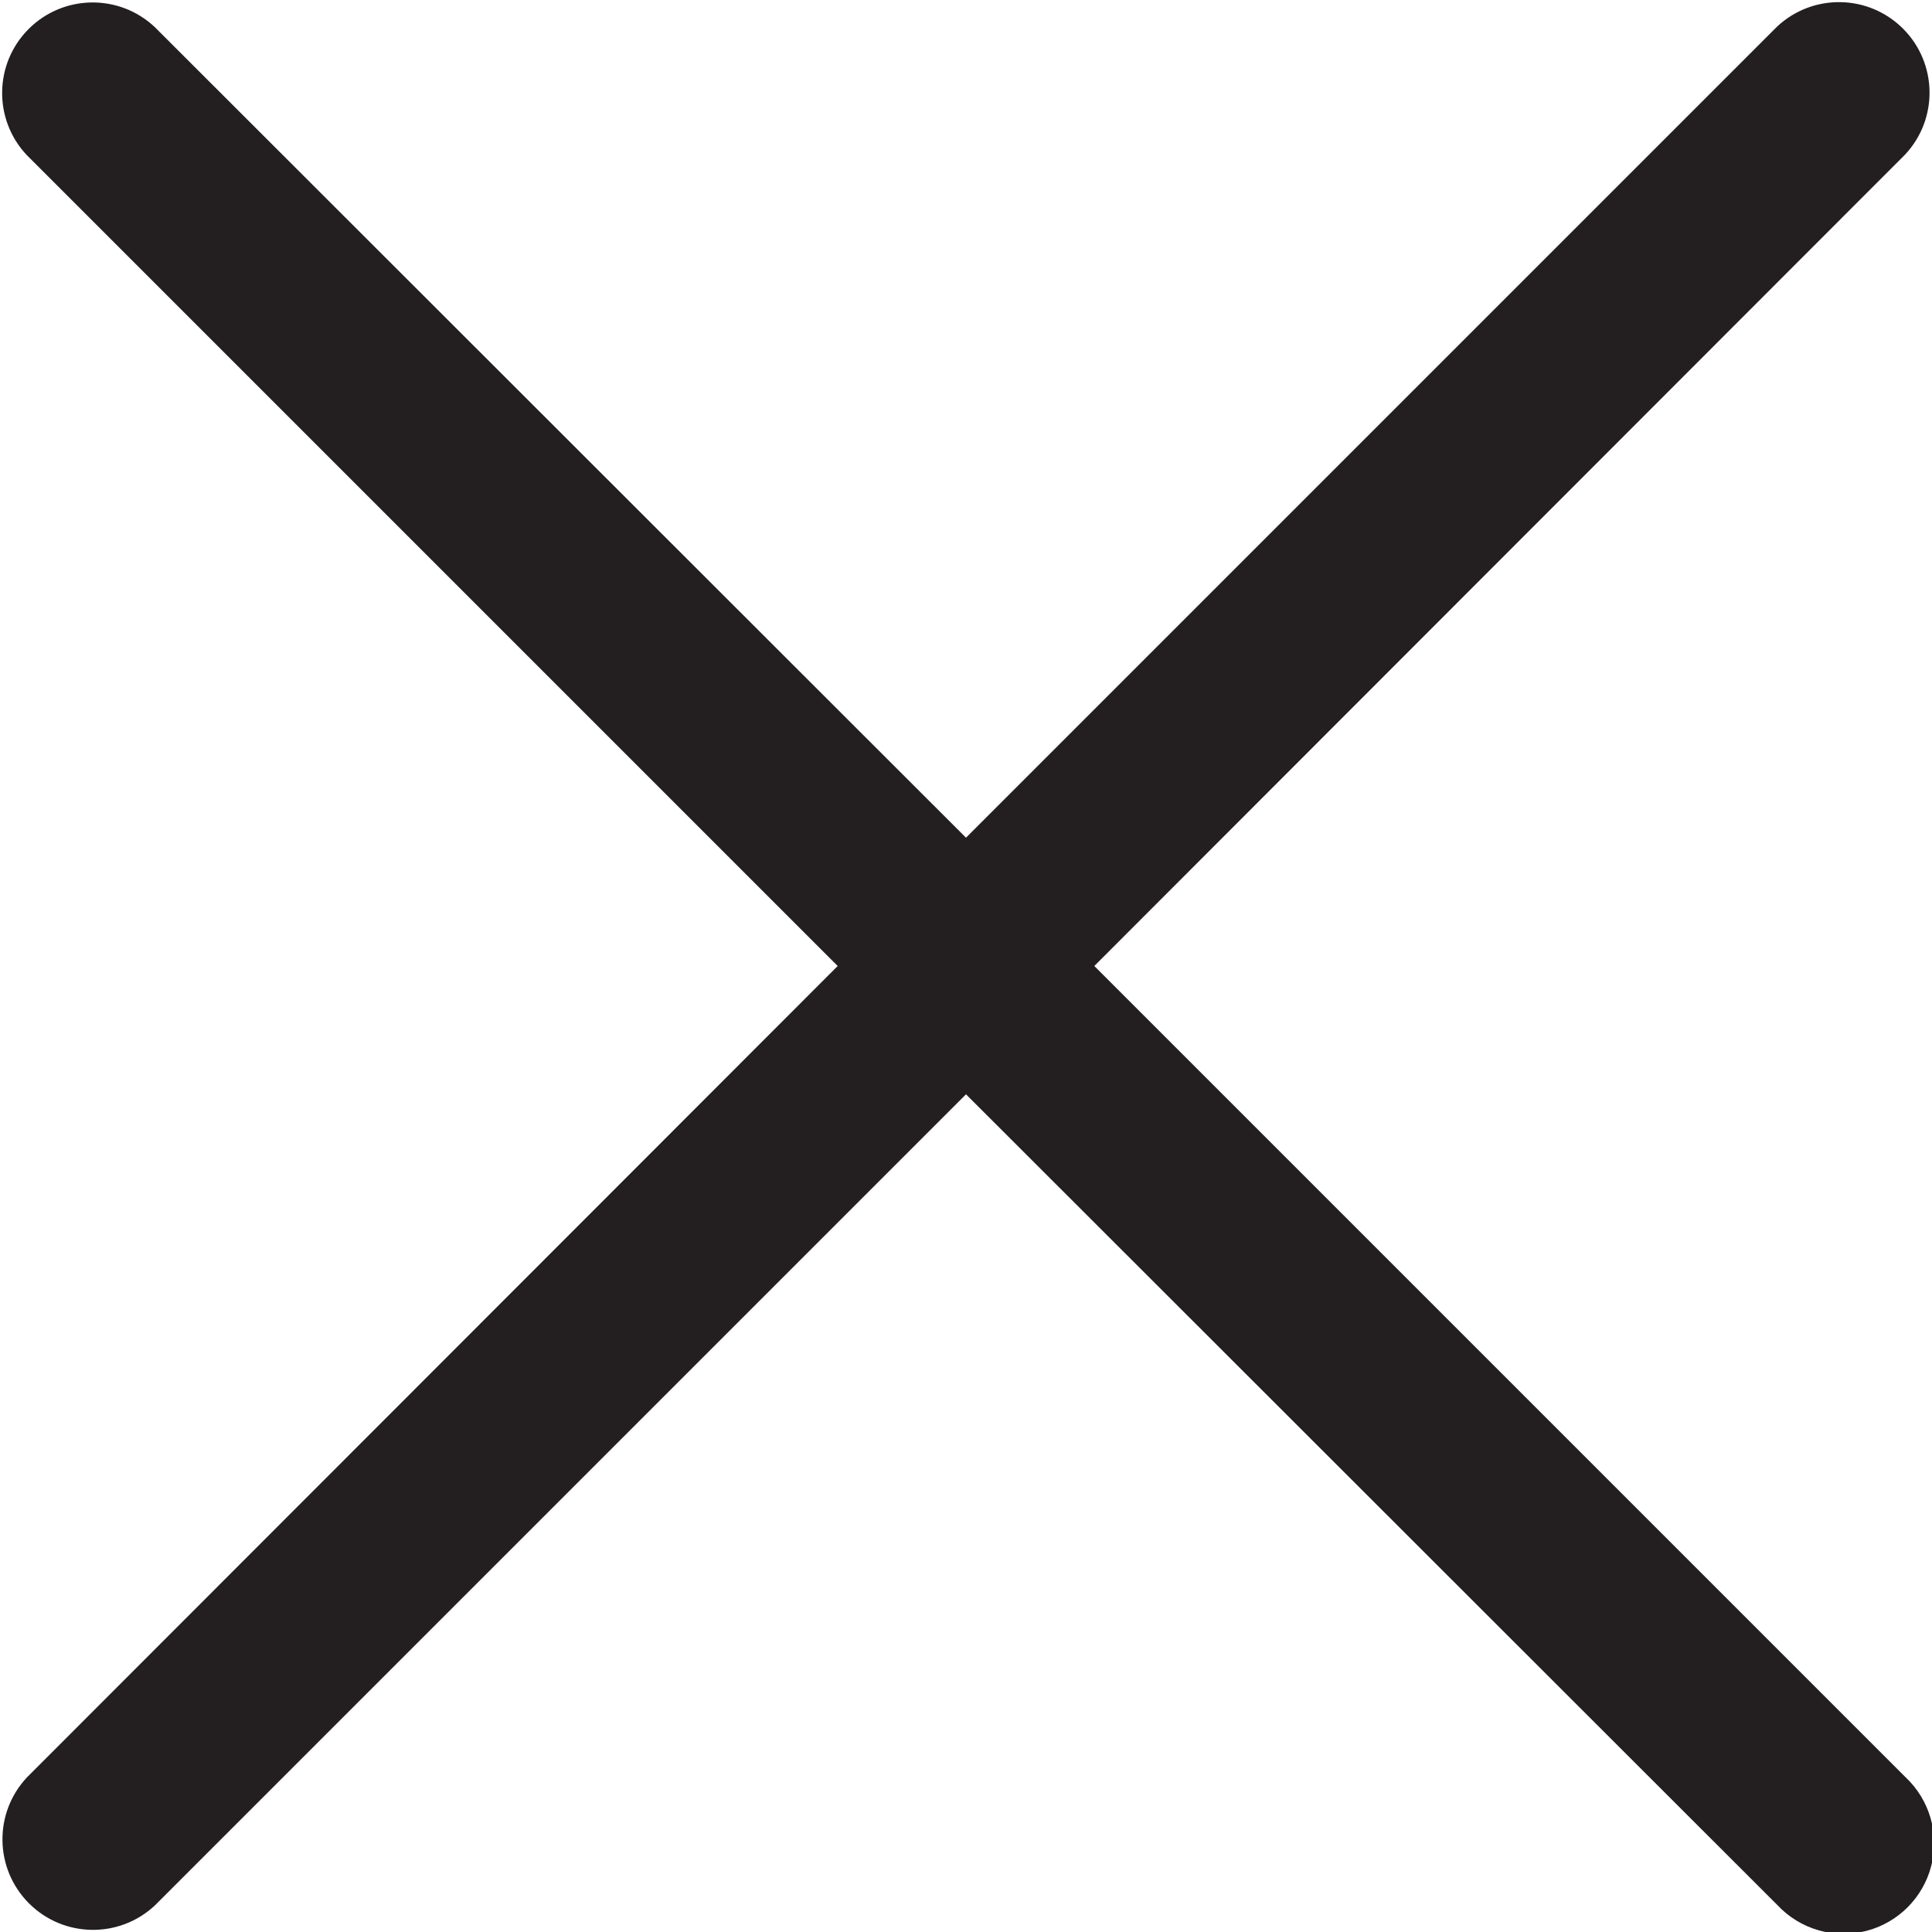
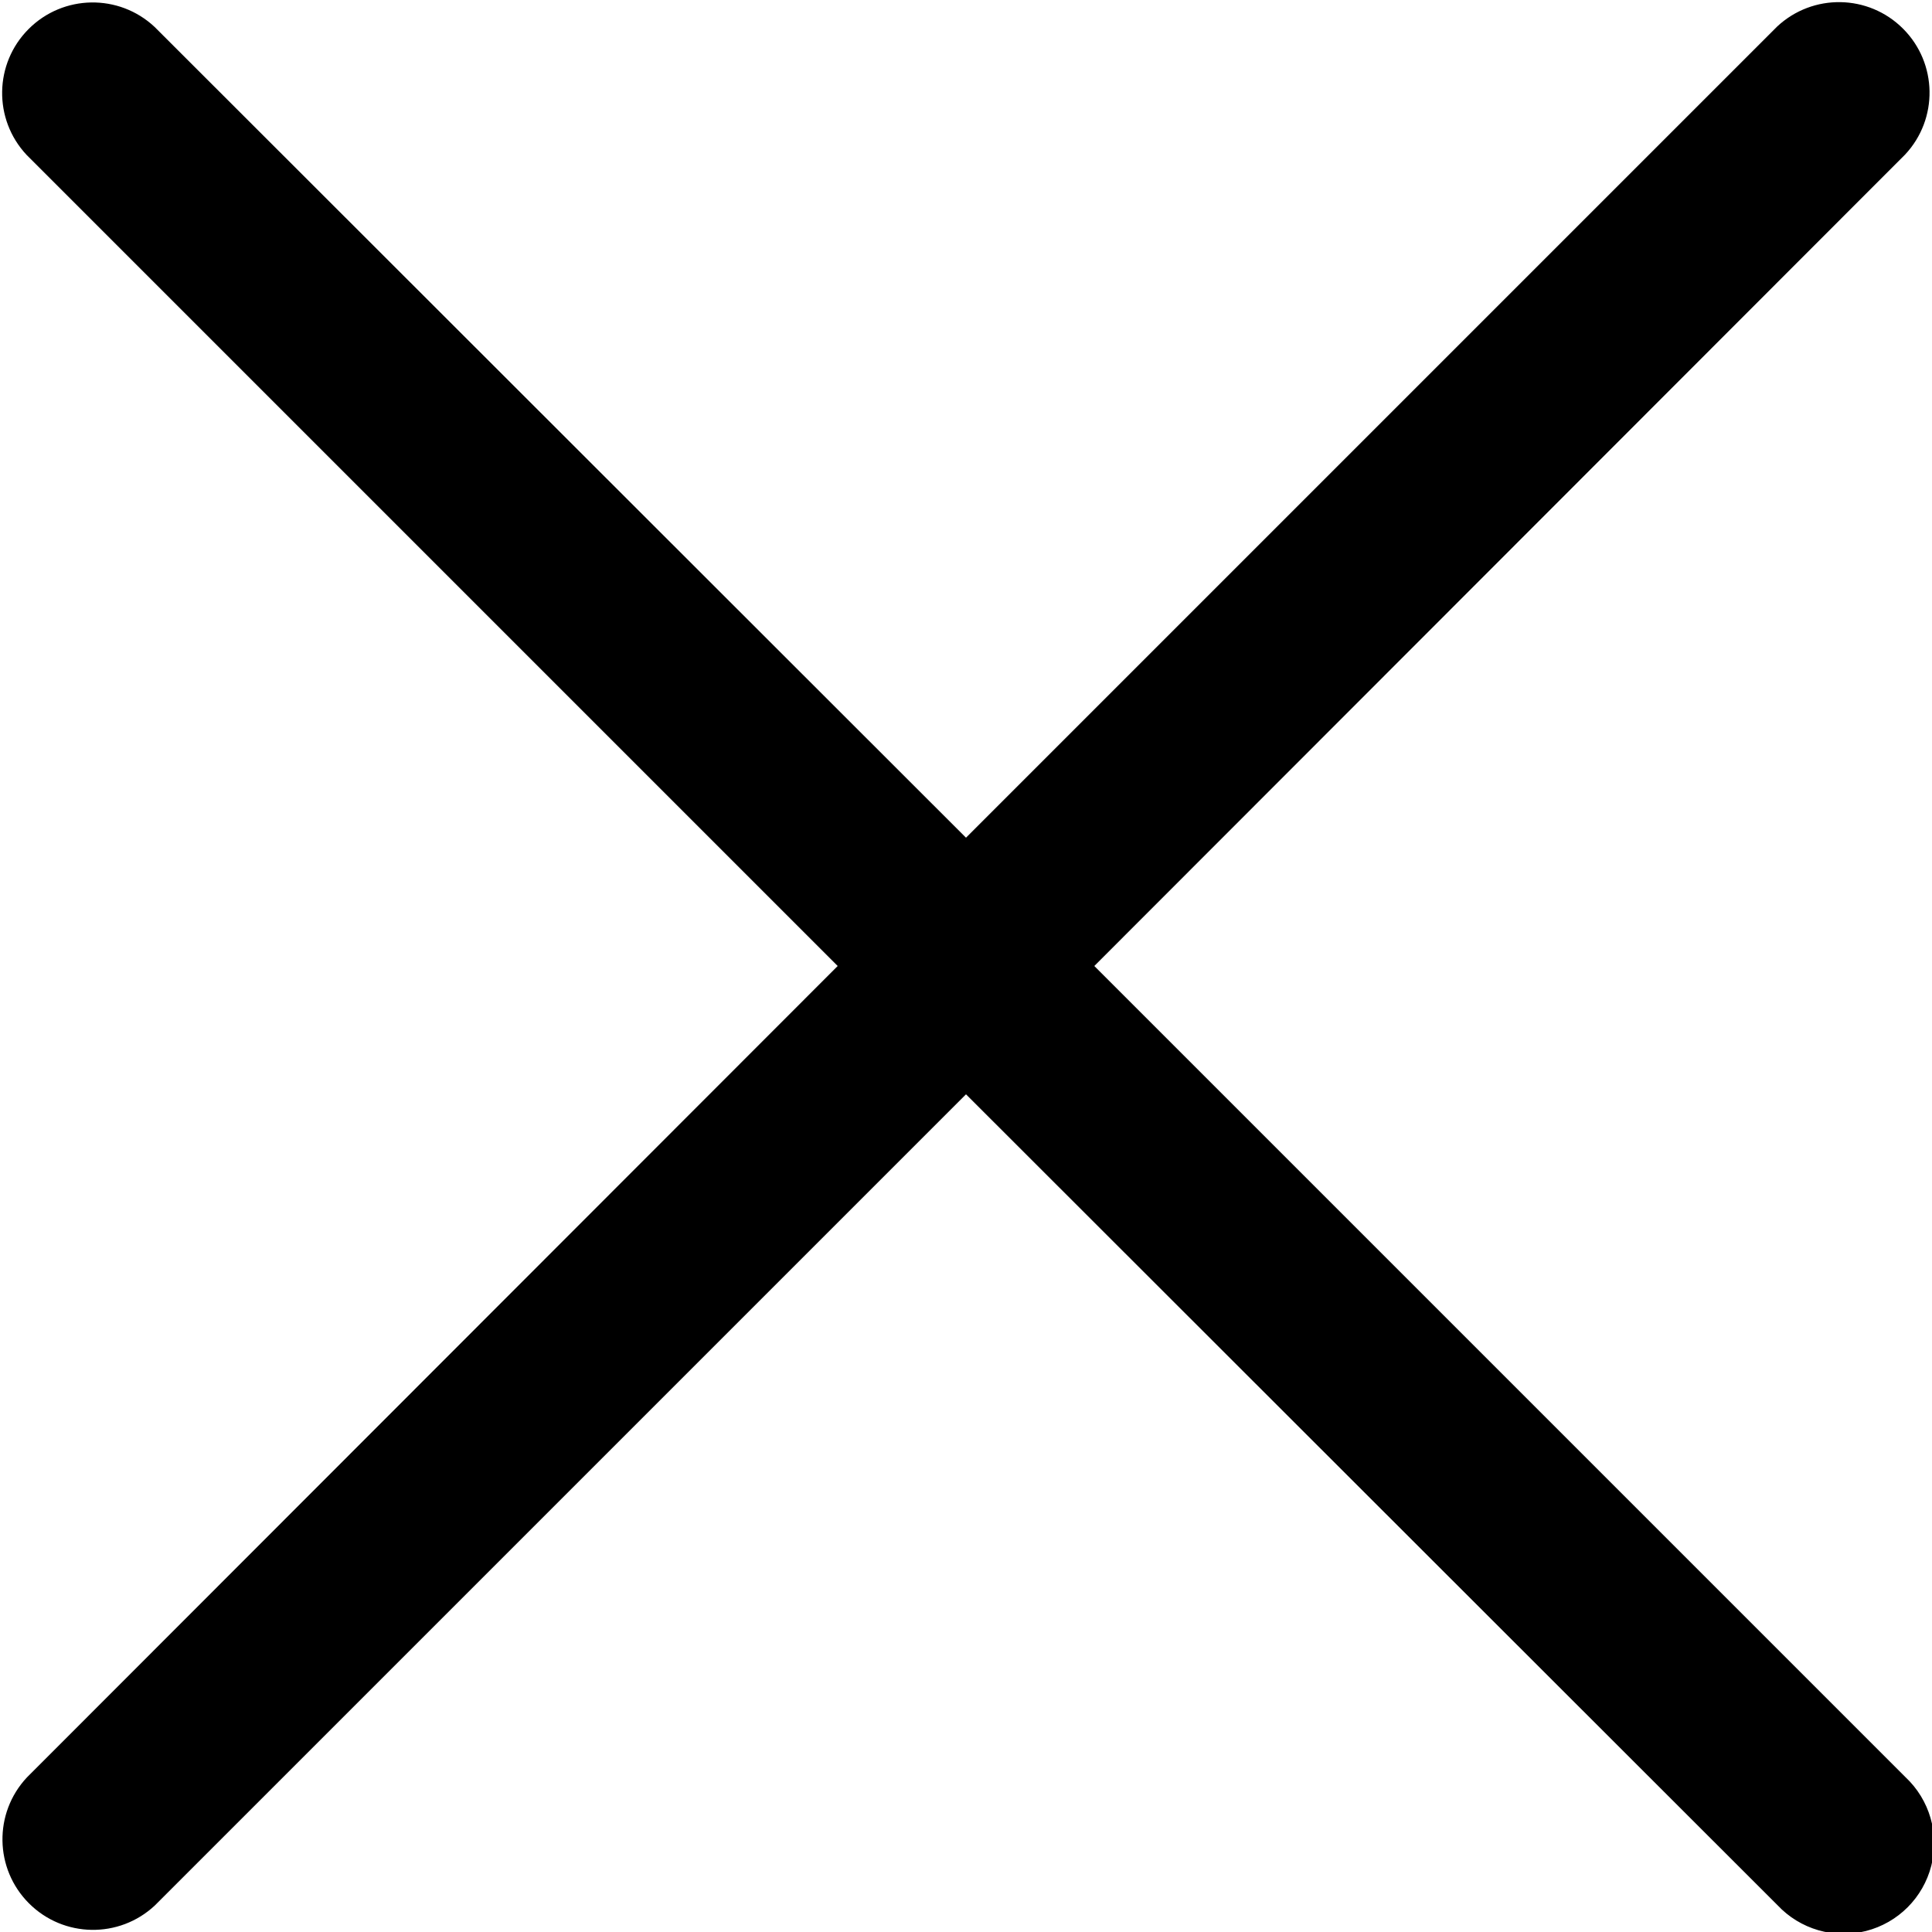
<svg xmlns="http://www.w3.org/2000/svg" viewBox="0 0 60.38 60.38">
-   <defs>
-     <style>.cls-1{fill:#231f20;}</style>
-   </defs>
-   <g id="Слой_2" data-name="Слой 2">
-     <g id="Слой_1-2" data-name="Слой 1">
-       <path class="cls-1" d="M.83,4.84a2.83,2.83,0,0,1,4-4L30.19,26.18,55.54.83a2.83,2.83,0,0,1,4,4L34.2,30.19,59.55,55.54a2.83,2.83,0,1,1-4,4L30.19,34.2,4.84,59.55a2.83,2.83,0,0,1-4-4L26.18,30.19.83,4.84Z" />
-     </g>
-   </g>
+   <path class="cls-1" d="M.83,4.84a2.83,2.83,0,0,1,4-4L30.19,26.18,55.54.83a2.83,2.83,0,0,1,4,4L34.2,30.19,59.55,55.54a2.83,2.83,0,1,1-4,4L30.19,34.2,4.84,59.55a2.83,2.83,0,0,1-4-4L26.18,30.19.83,4.84Z" />
</svg>
